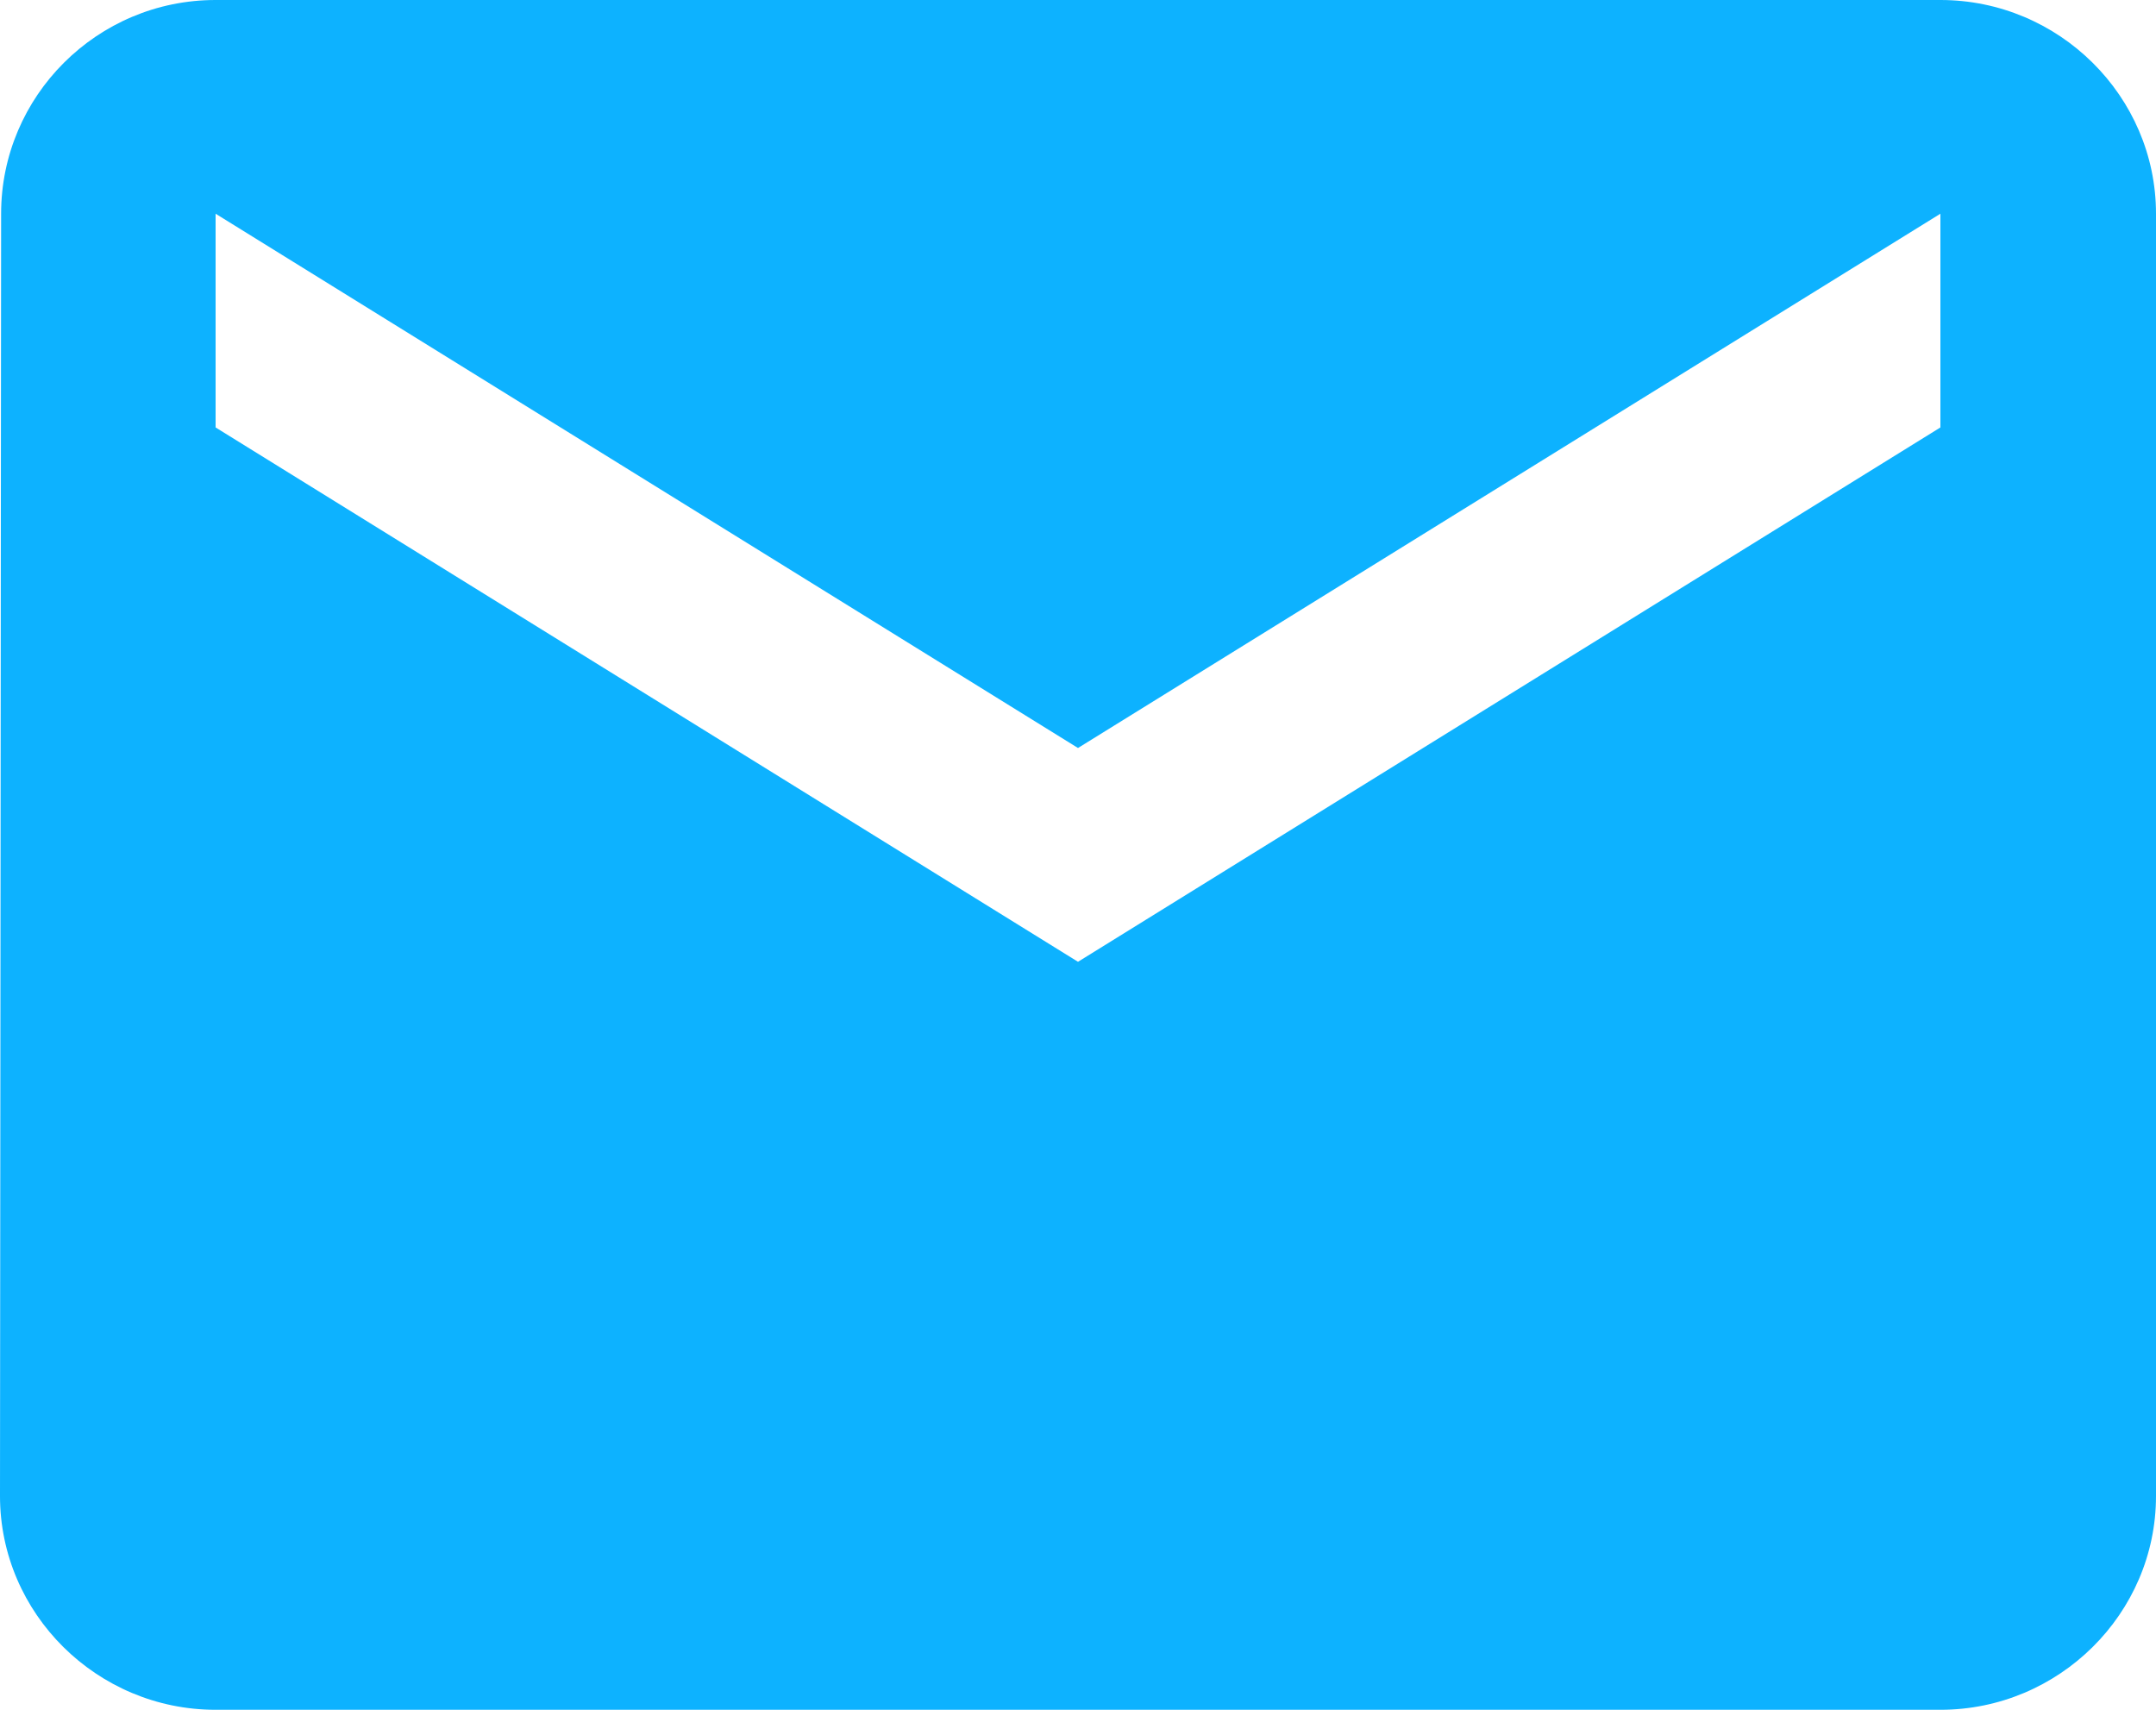
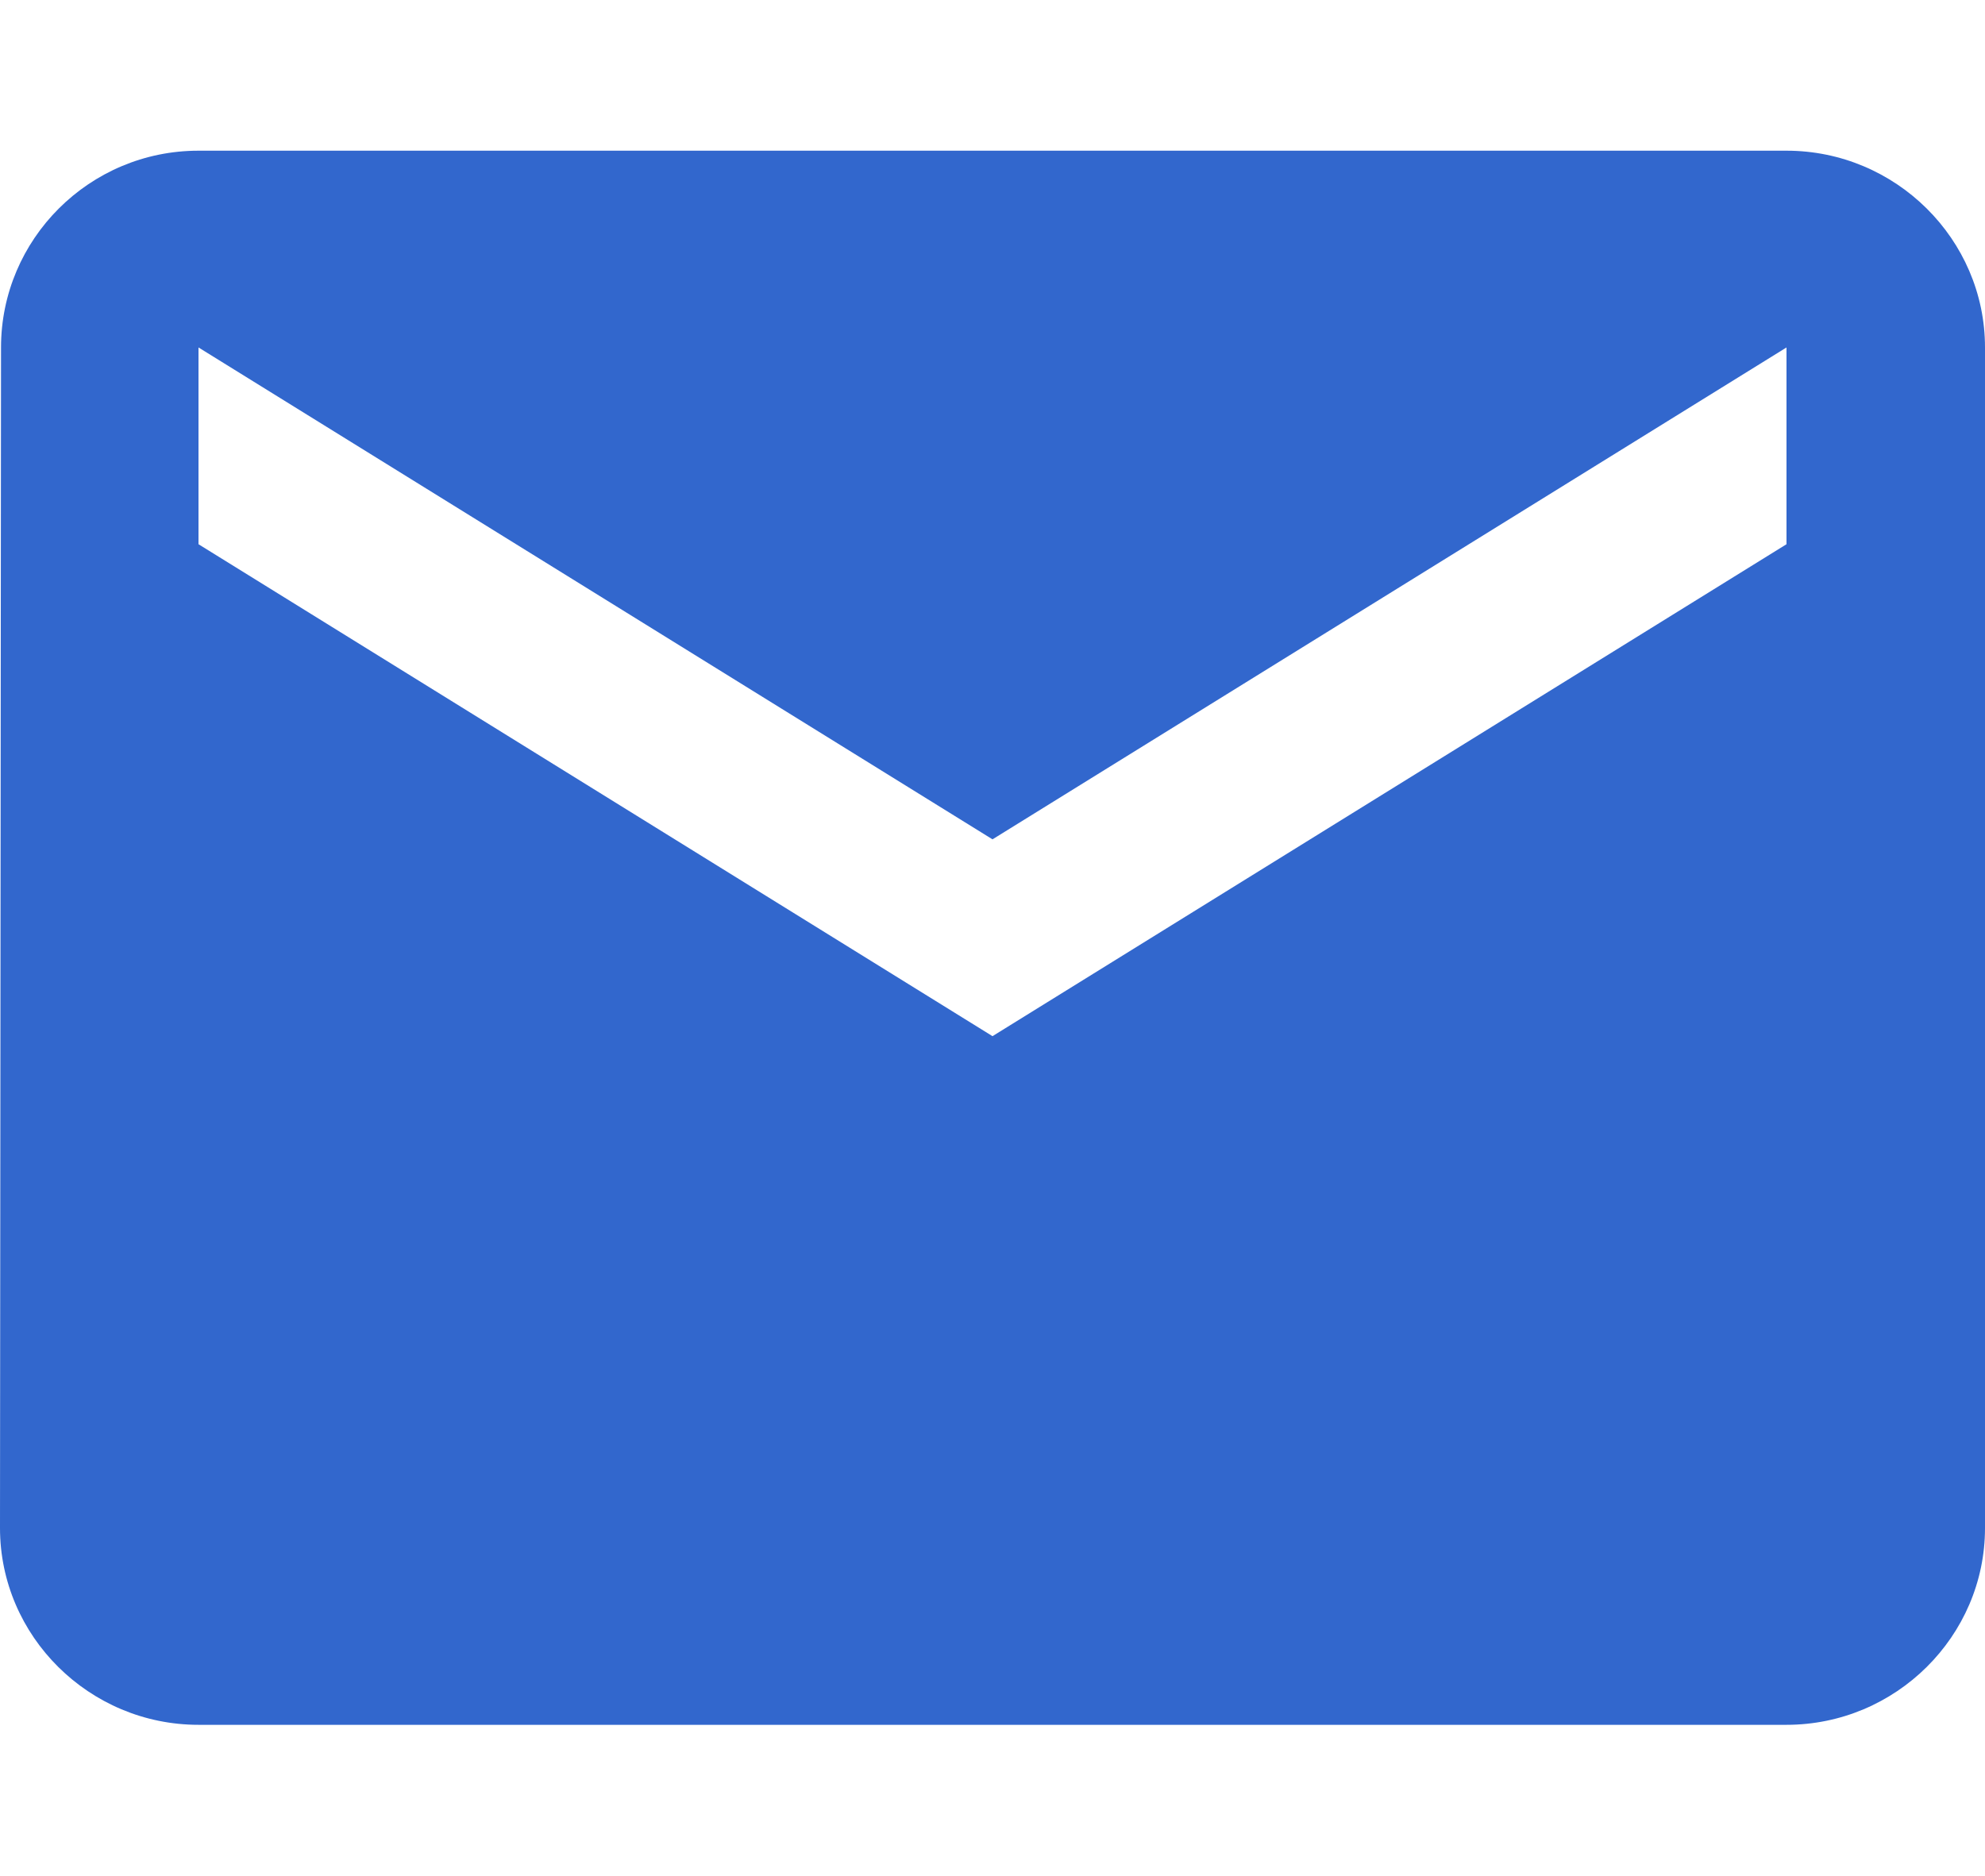
- <svg xmlns="http://www.w3.org/2000/svg" width="29" height="23" viewBox="0 0 29 23" fill="none">
-   <path d="M26.1 0H2.9C1.305 0 0.015 1.294 0.015 2.875L0 20.125C0 21.706 1.305 23 2.9 23H26.1C27.695 23 29 21.706 29 20.125V2.875C29 1.294 27.695 0 26.1 0ZM26.1 5.75L14.5 12.938L2.9 5.75V2.875L14.5 10.062L26.1 2.875V5.75Z" fill="#0DB2FF" />
+ <svg xmlns="http://www.w3.org/2000/svg" width="109" height="103" viewBox="0 0 29 23" fill="none">
+   <path d="M26.1 0H2.9C1.305 0 0.015 1.294 0.015 2.875L0 20.125C0 21.706 1.305 23 2.9 23H26.1C27.695 23 29 21.706 29 20.125V2.875C29 1.294 27.695 0 26.1 0ZM26.1 5.75L14.5 12.938L2.9 5.75V2.875L14.5 10.062L26.1 2.875V5.75Z" fill="#3267CD" />
</svg>
